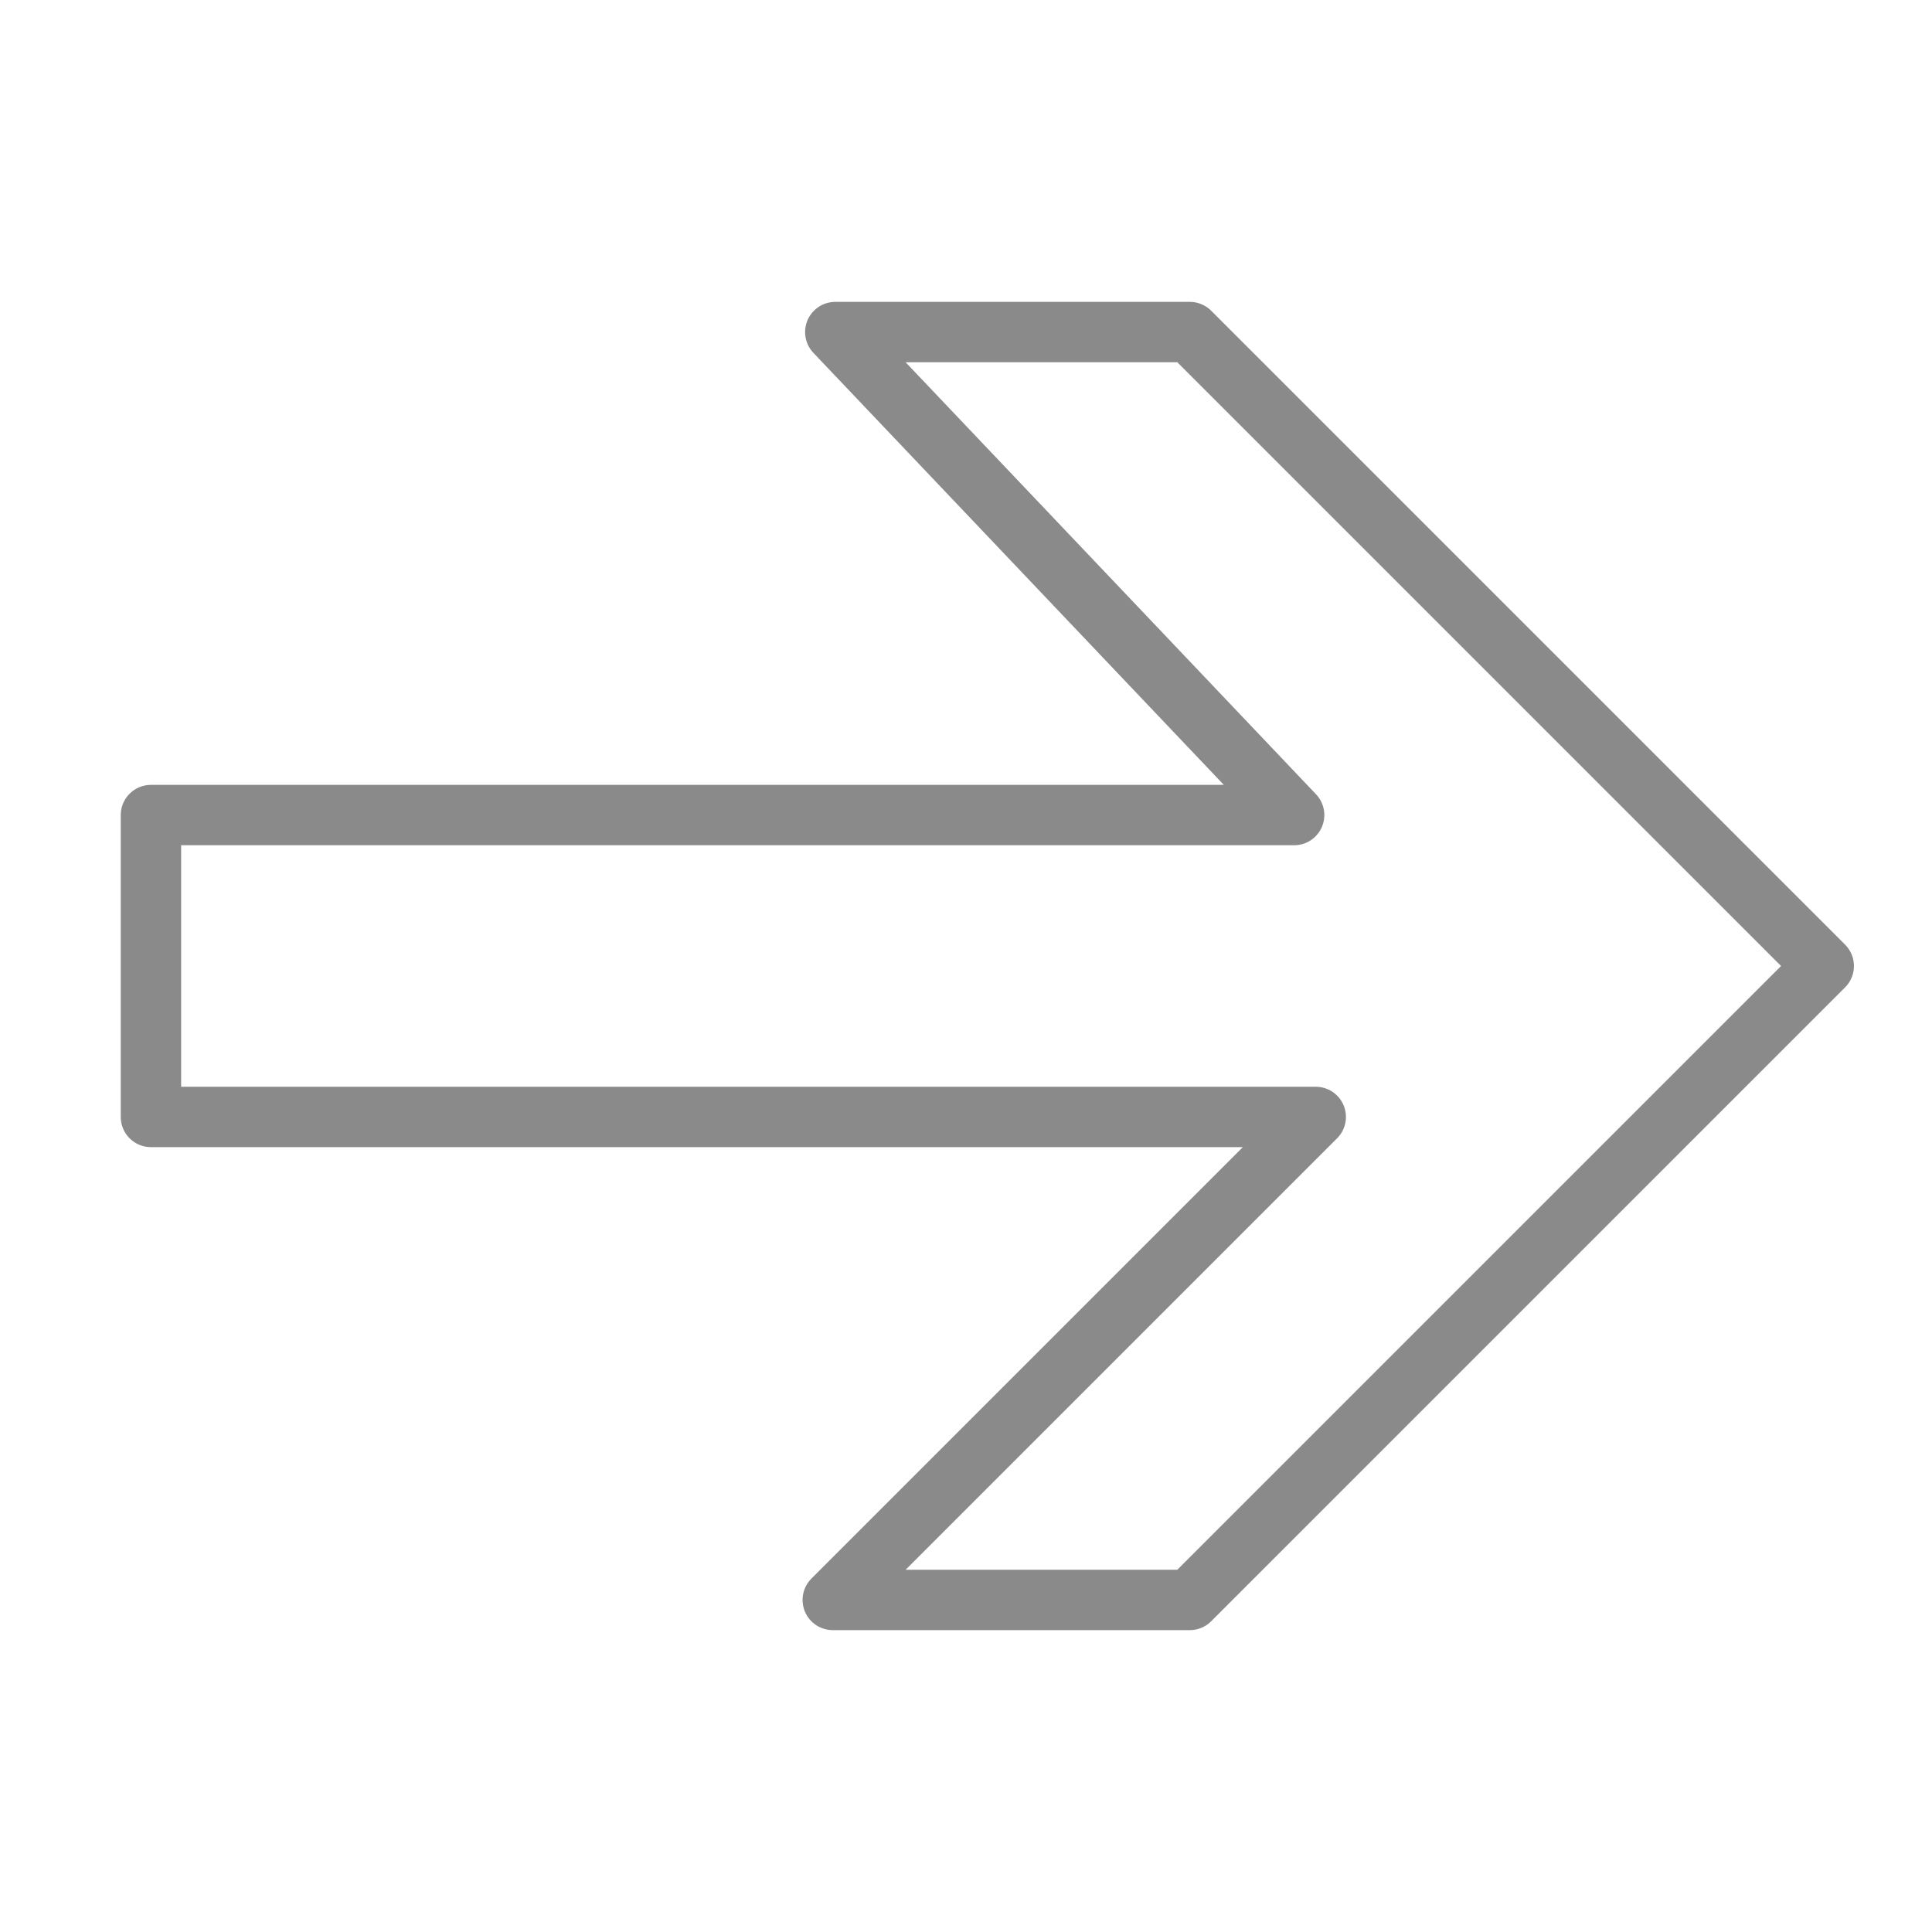
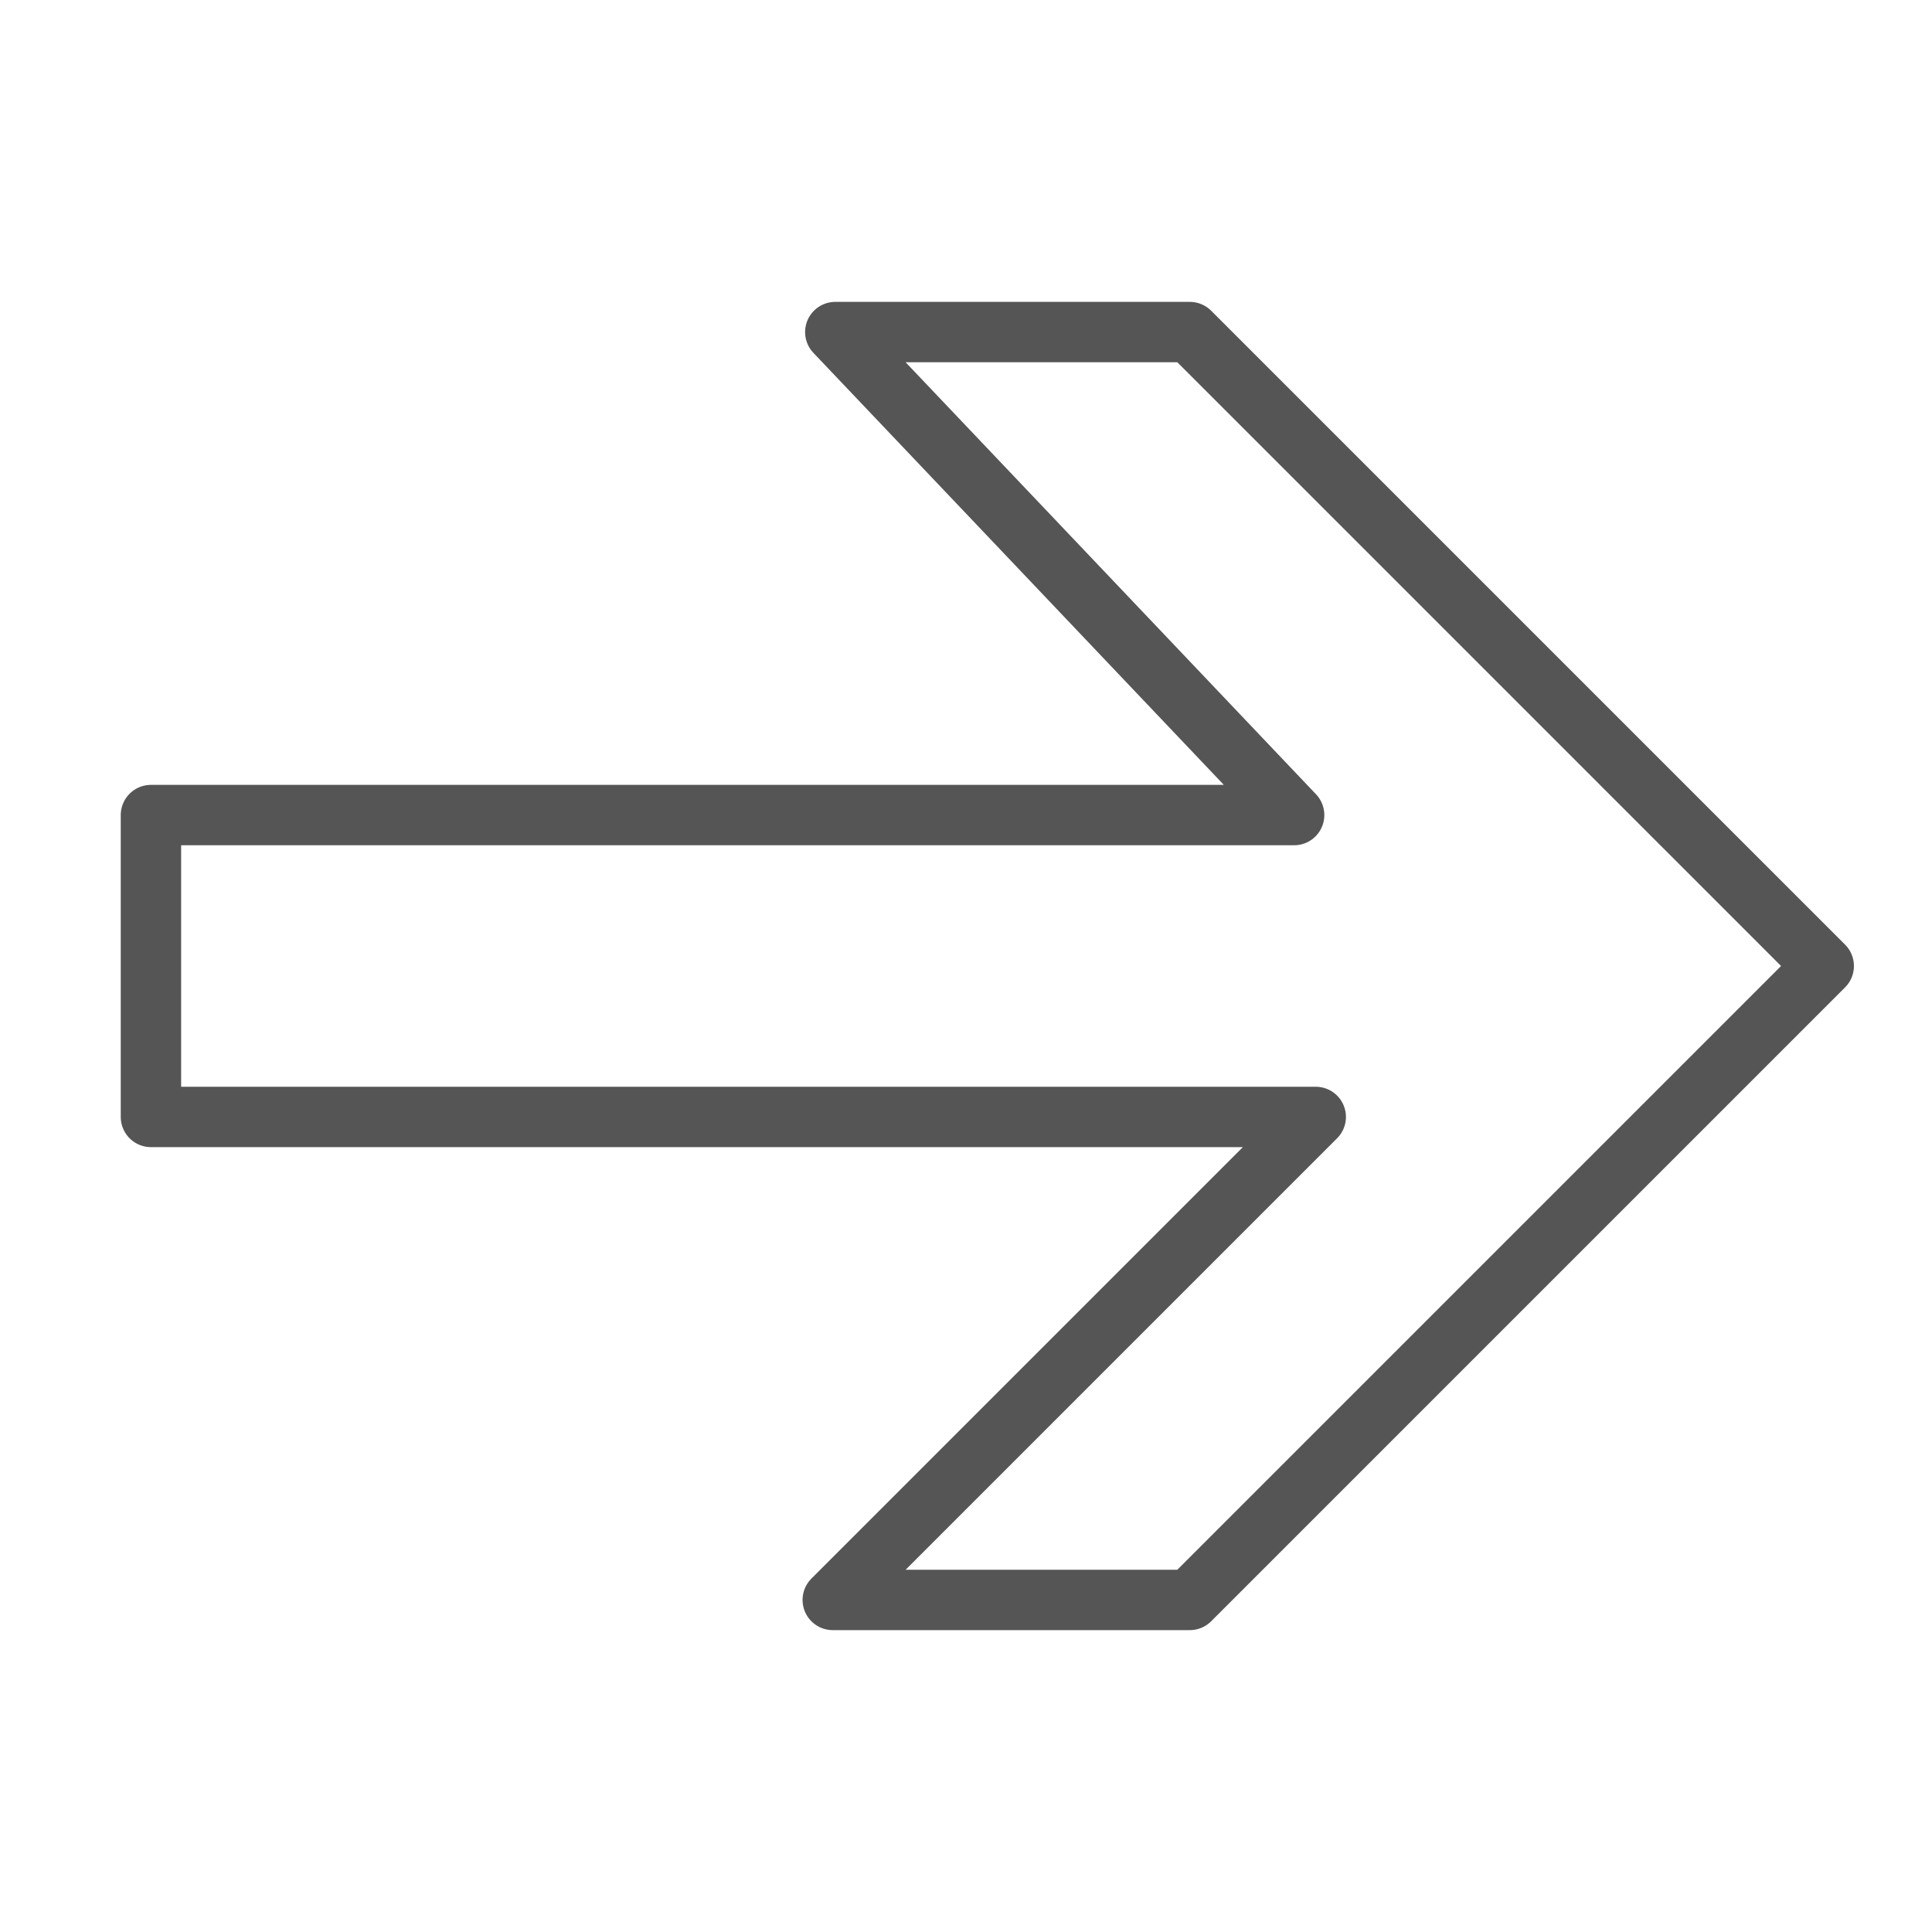
<svg xmlns="http://www.w3.org/2000/svg" width="32" height="32" viewBox="0 0 32 32">
  <g fill="none" fill-rule="evenodd">
-     <path stroke="#8a8a8a" stroke-linecap="round" stroke-linejoin="round" d="M21.793 18.5H2.5v-5h18.935l-7.6-8h5.872l10.5 10.5-10.5 10.5h-5.914l8-8z" />
+     <path stroke="#555555" stroke-linecap="round" stroke-linejoin="round" d="M21.793 18.5H2.5v-5h18.935l-7.6-8h5.872l10.5 10.5-10.5 10.5h-5.914l8-8z" />
  </g>
</svg>
